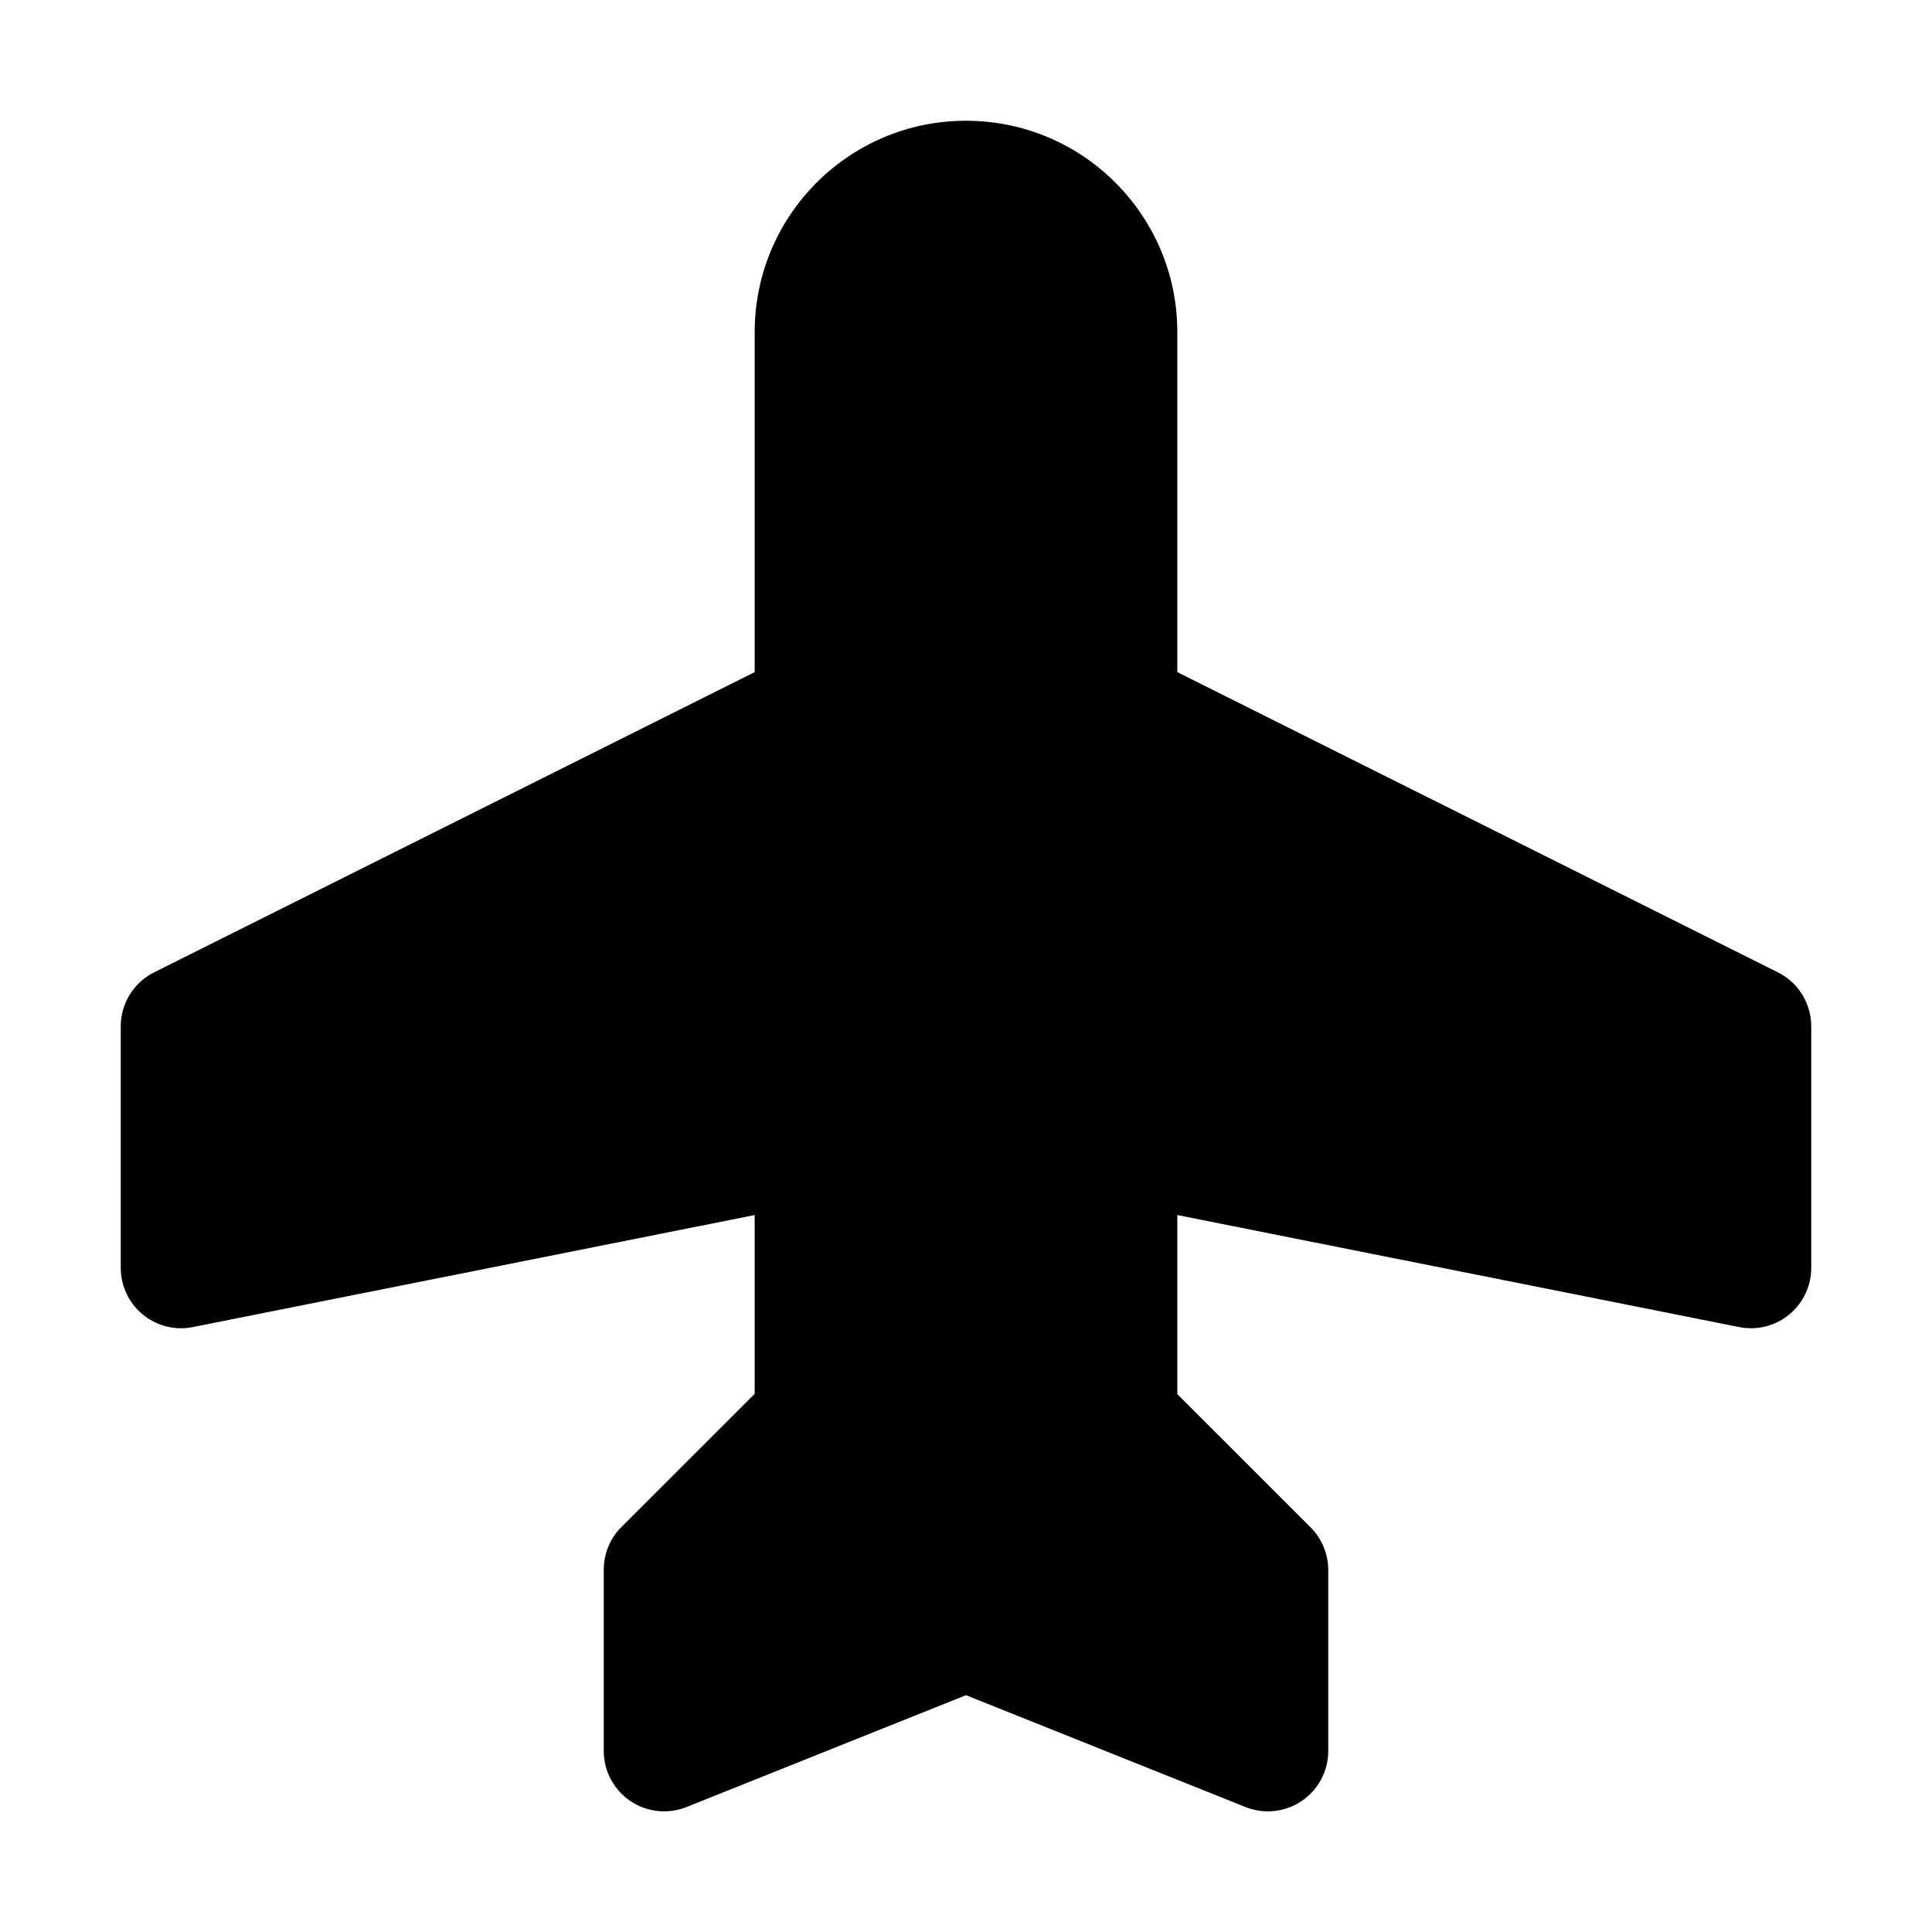
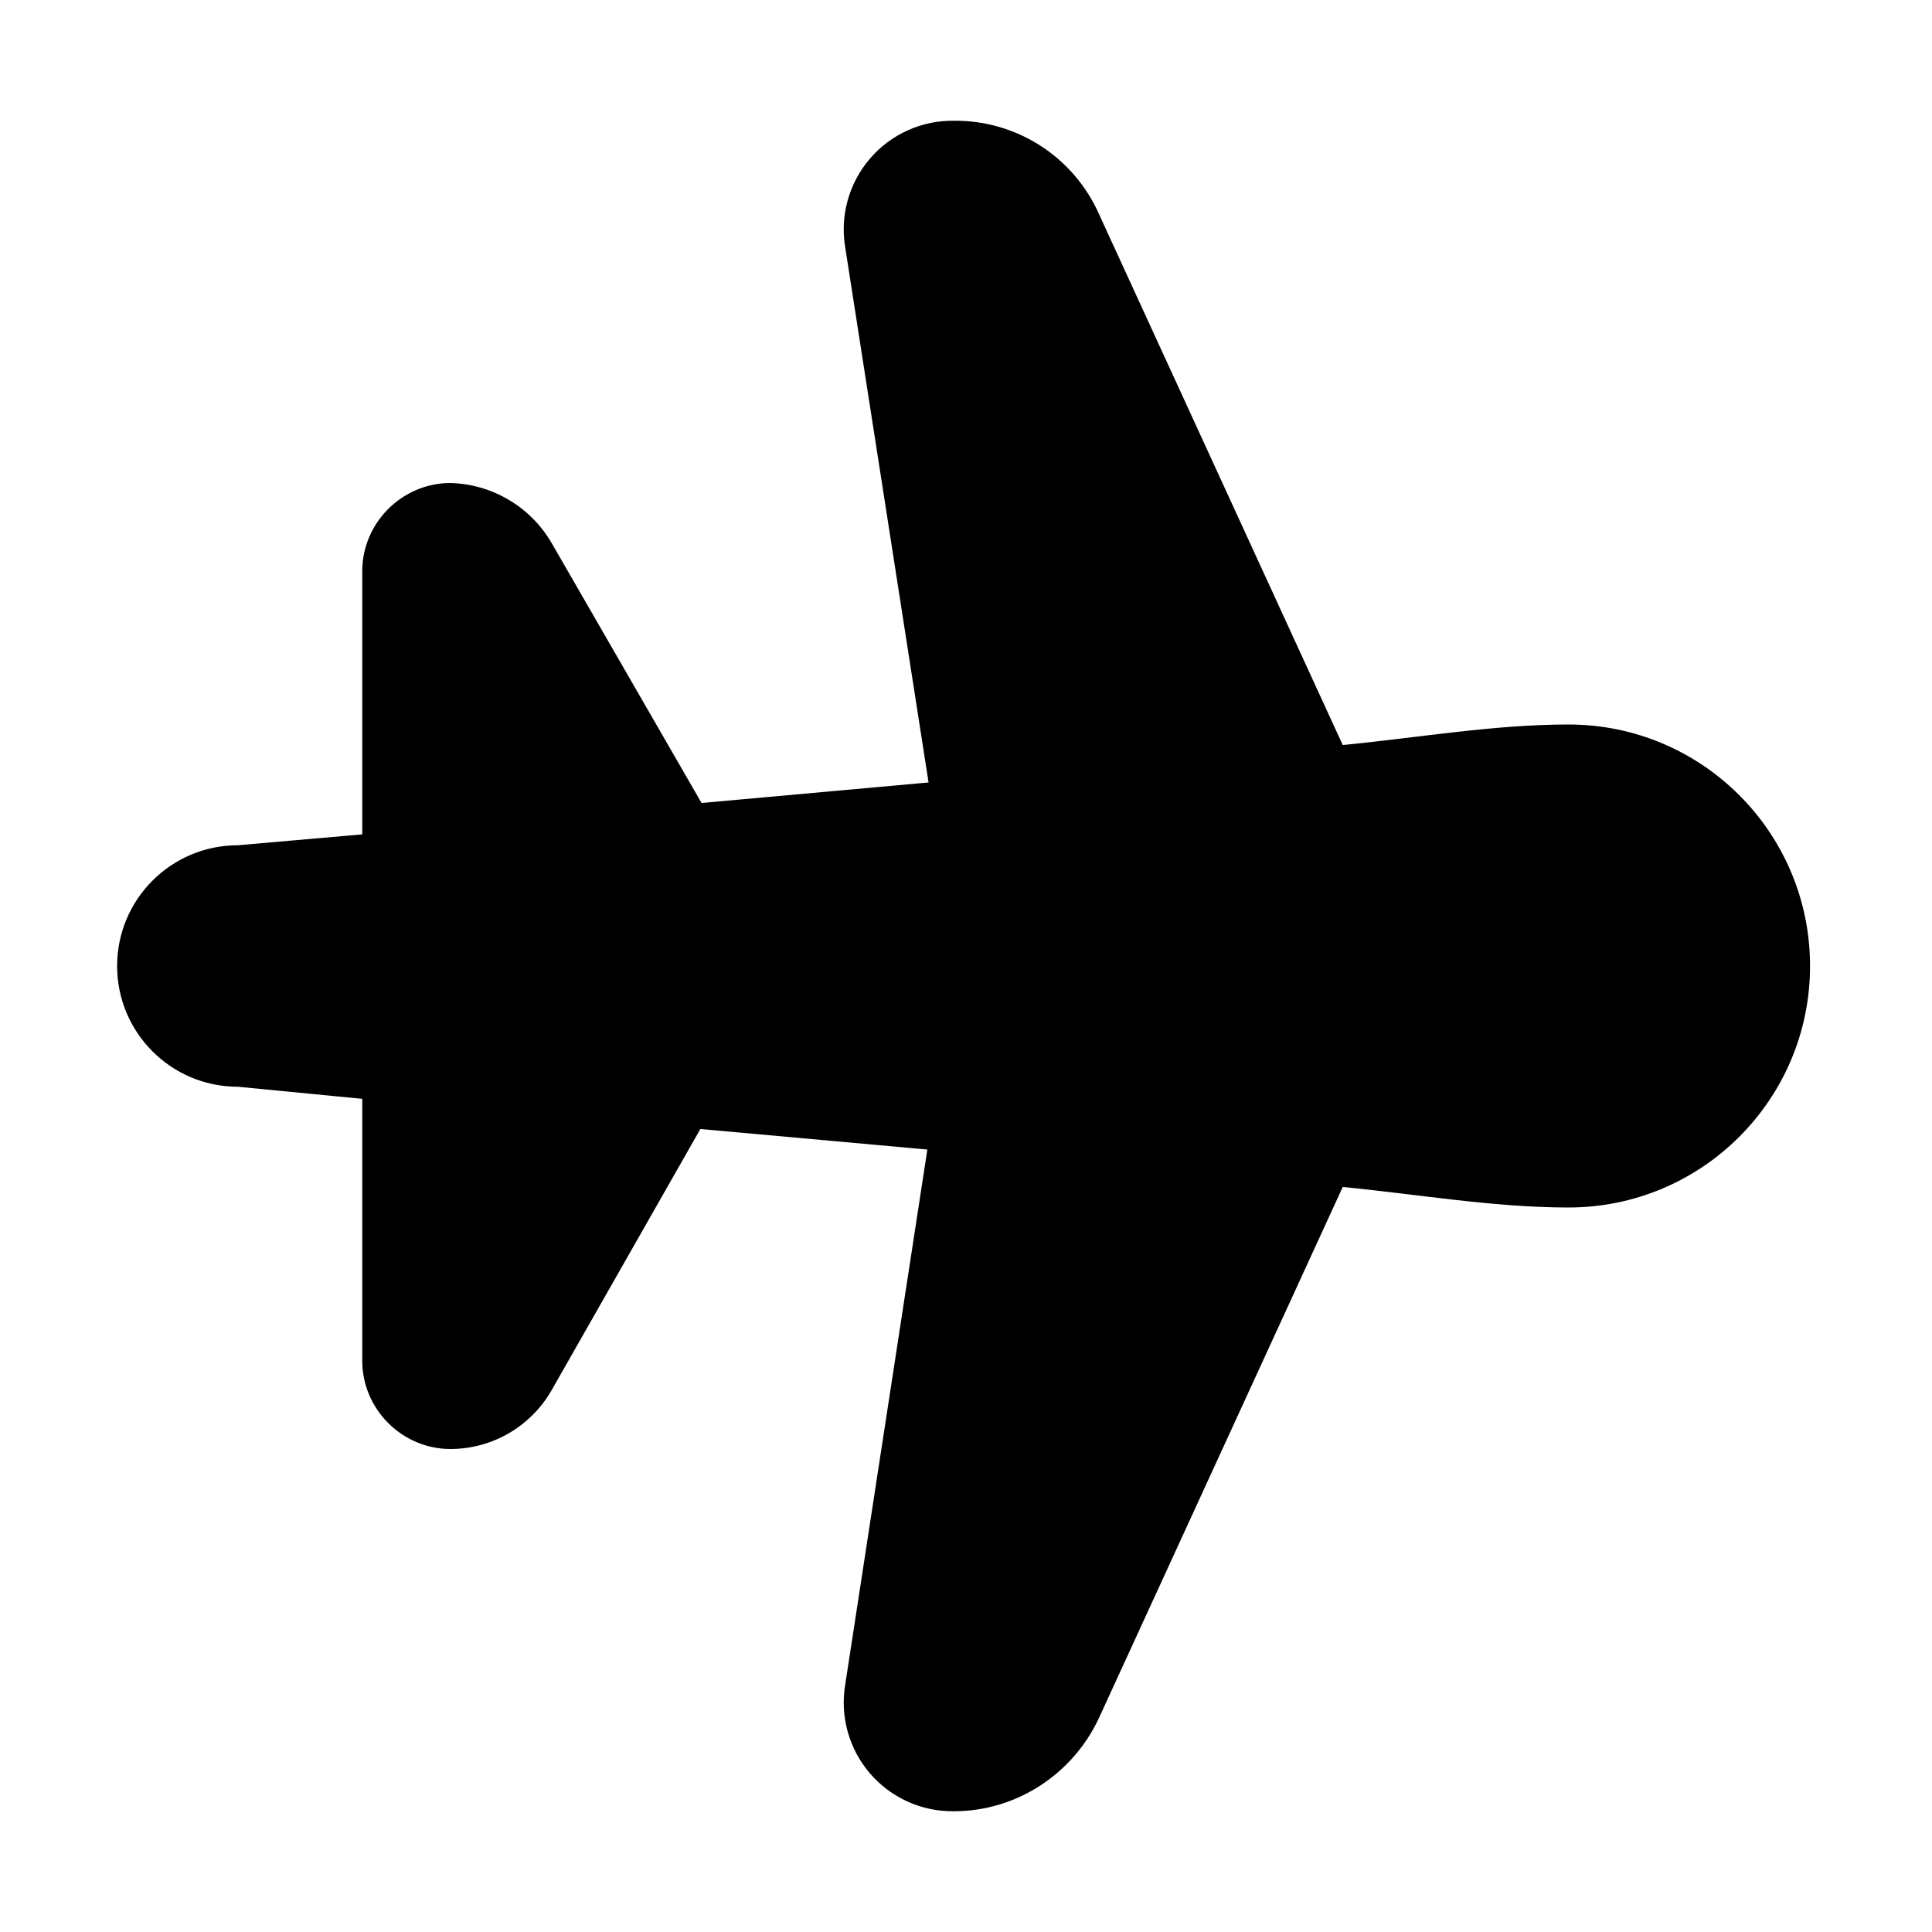
- <svg xmlns="http://www.w3.org/2000/svg" width="256" height="256" viewBox="0 0 256 256" fill="#000000">
-   <path d="M240,136v32a8,8,0,0,1-8,8,7.61,7.61,0,0,1-1.57-.16L156,161v23.73l17.66,17.65A8,8,0,0,1,176,208v24a8,8,0,0,1-11,7.43l-37-14.81L91,239.43A8,8,0,0,1,80,232V208a8,8,0,0,1,2.34-5.66L100,184.69V161L25.57,175.84A7.61,7.61,0,0,1,24,176a8,8,0,0,1-8-8V136a8,8,0,0,1,4.42-7.16L100,89.06V44a28,28,0,0,1,56,0V89.06l79.58,39.78A8,8,0,0,1,240,136Z" />
+ <svg xmlns="http://www.w3.org/2000/svg" width="16" height="16" viewBox="0 0 16 16" fill="#000000">
+   <path d="M7.9 1A.9.9 0 0 0 7 2.05l.69 4.43-1.88.17L4.57 4.5A1 1 0 0 0 3.73 4c-.4 0-.73.33-.73.73v2.18L1.97 7a1 1 0 0 0 0 2L3 9.1v2.17c0 .4.33.73.73.73.35 0 .67-.19.84-.49L5.8 9.35l1.88.17-.68 4.43A.9.9 0 0 0 7.9 15c.51 0 .98-.3 1.2-.77l2.02-4.4c.62.06 1.25.17 1.87.17a2 2 0 1 0 0-4c-.62 0-1.25.11-1.87.17L9.1 1.77A1.3 1.3 0 0 0 7.9 1" />
</svg>
